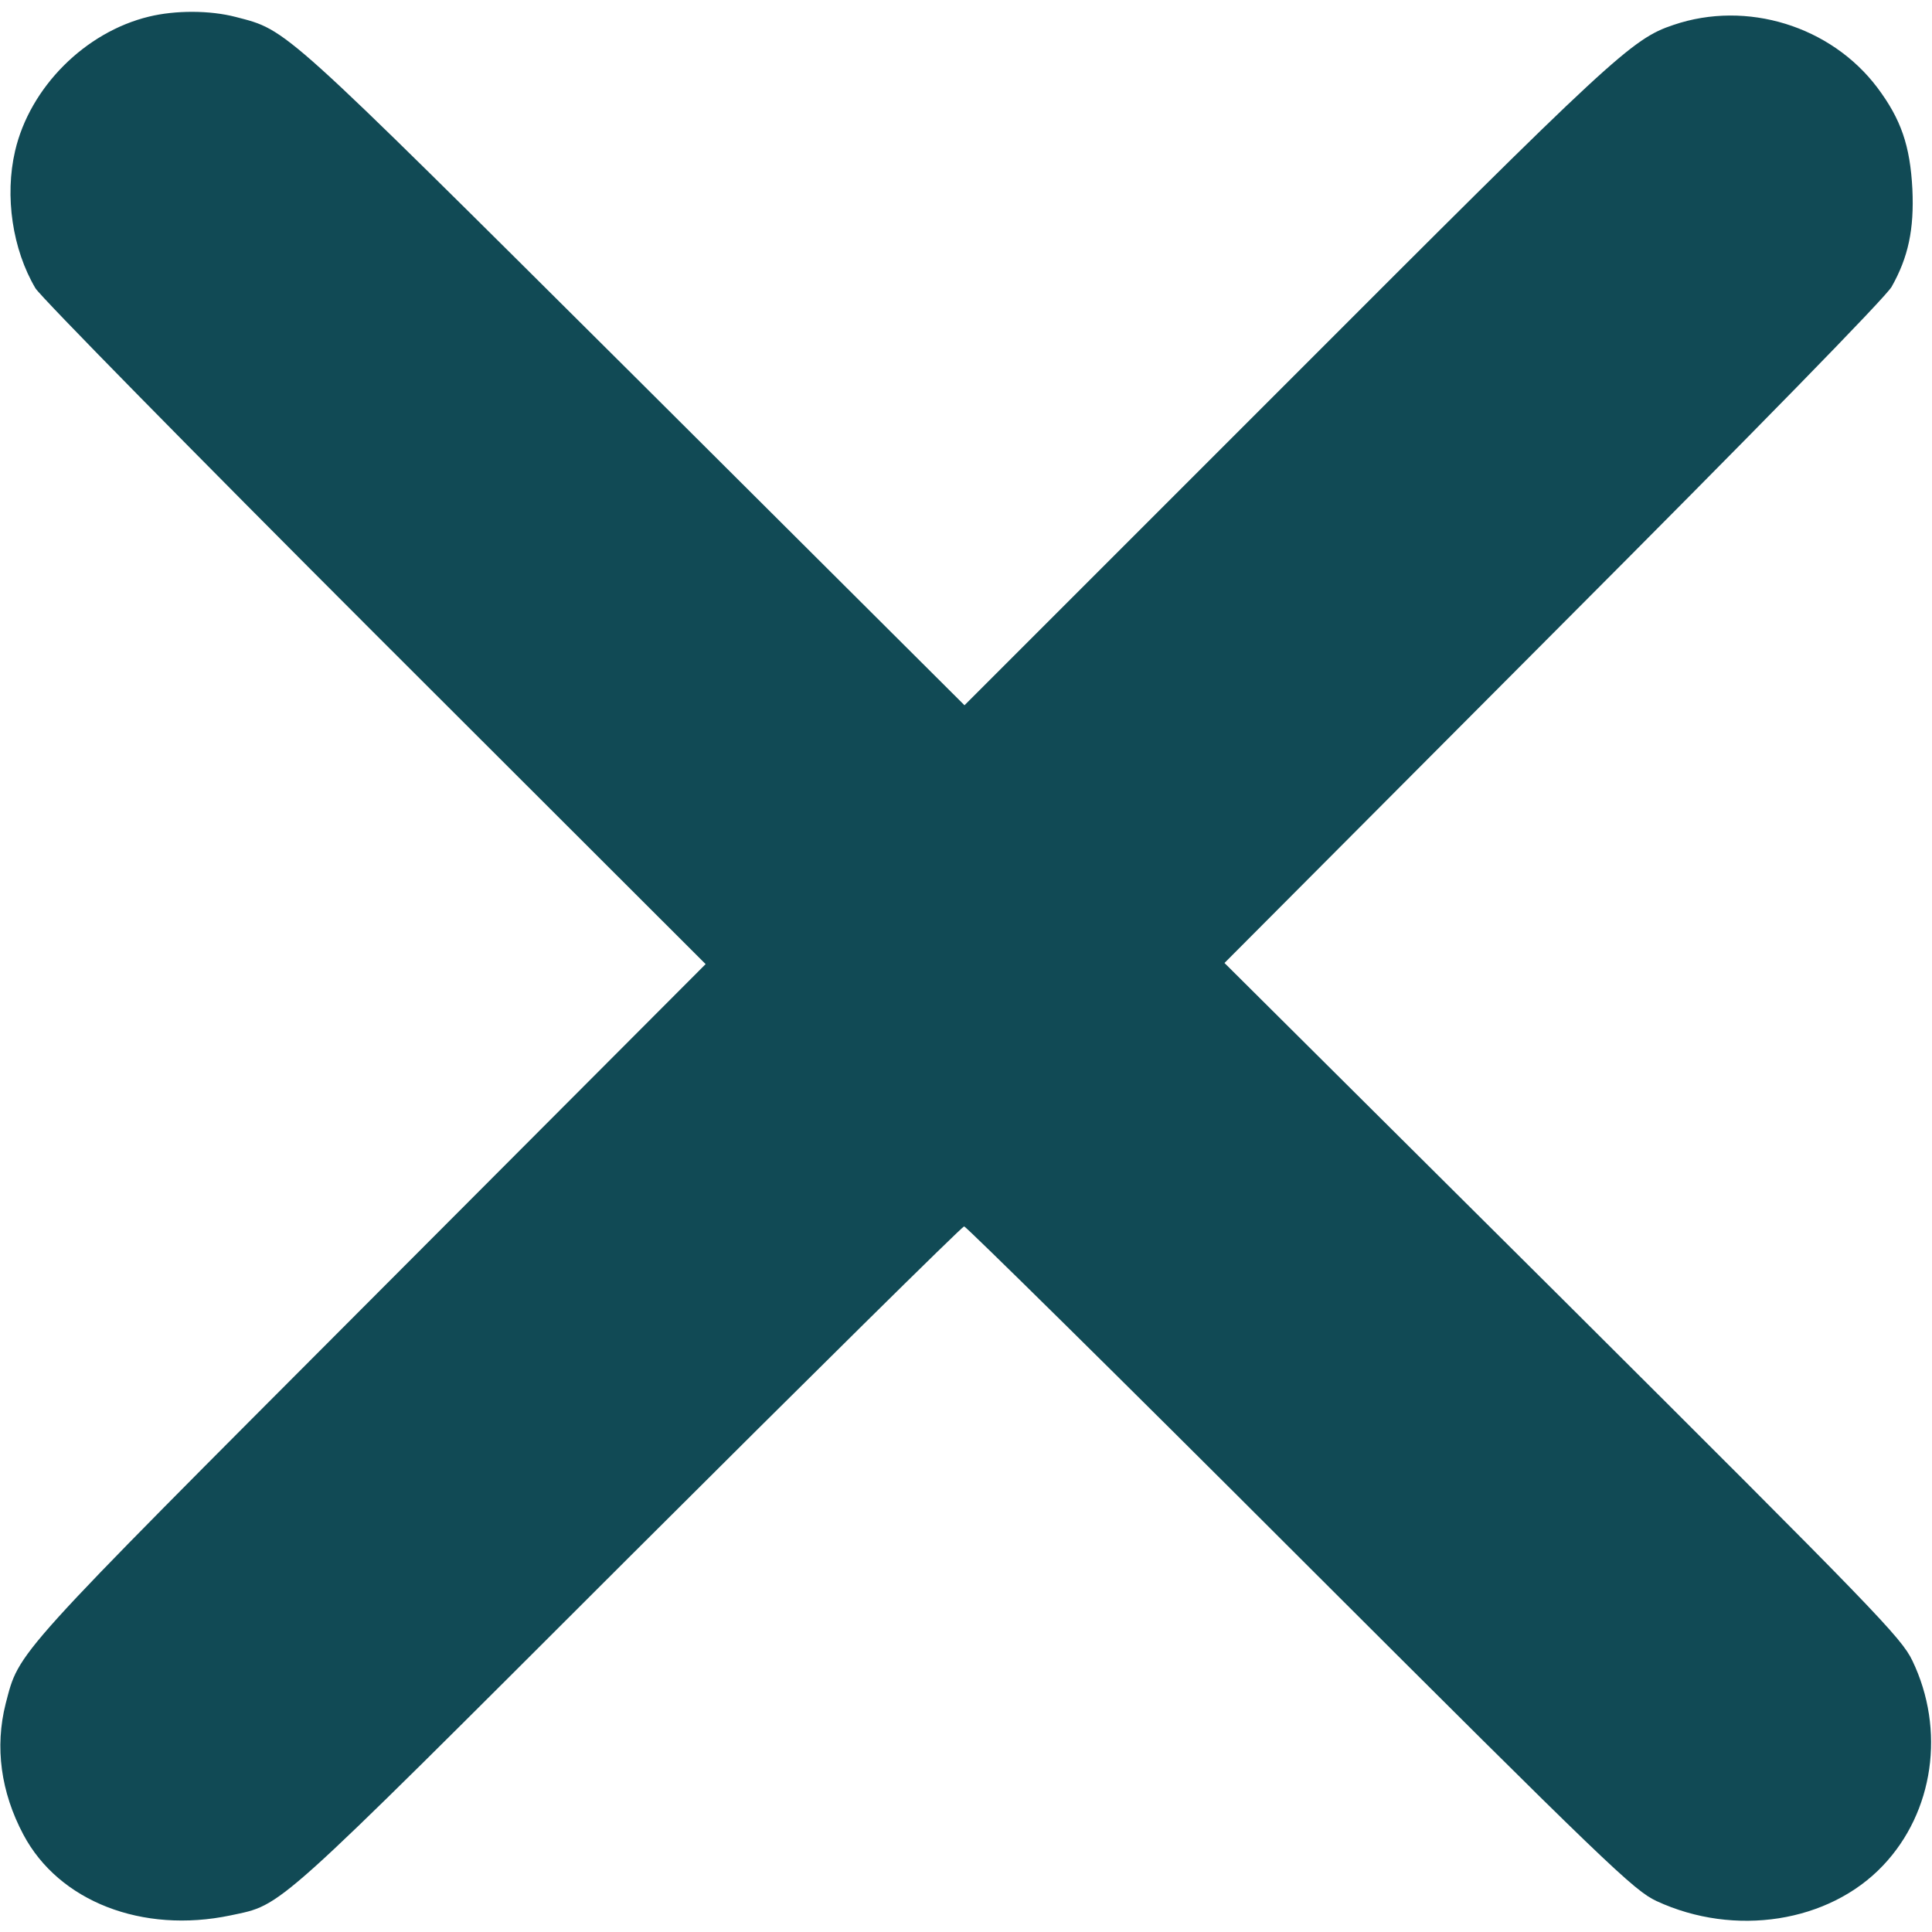
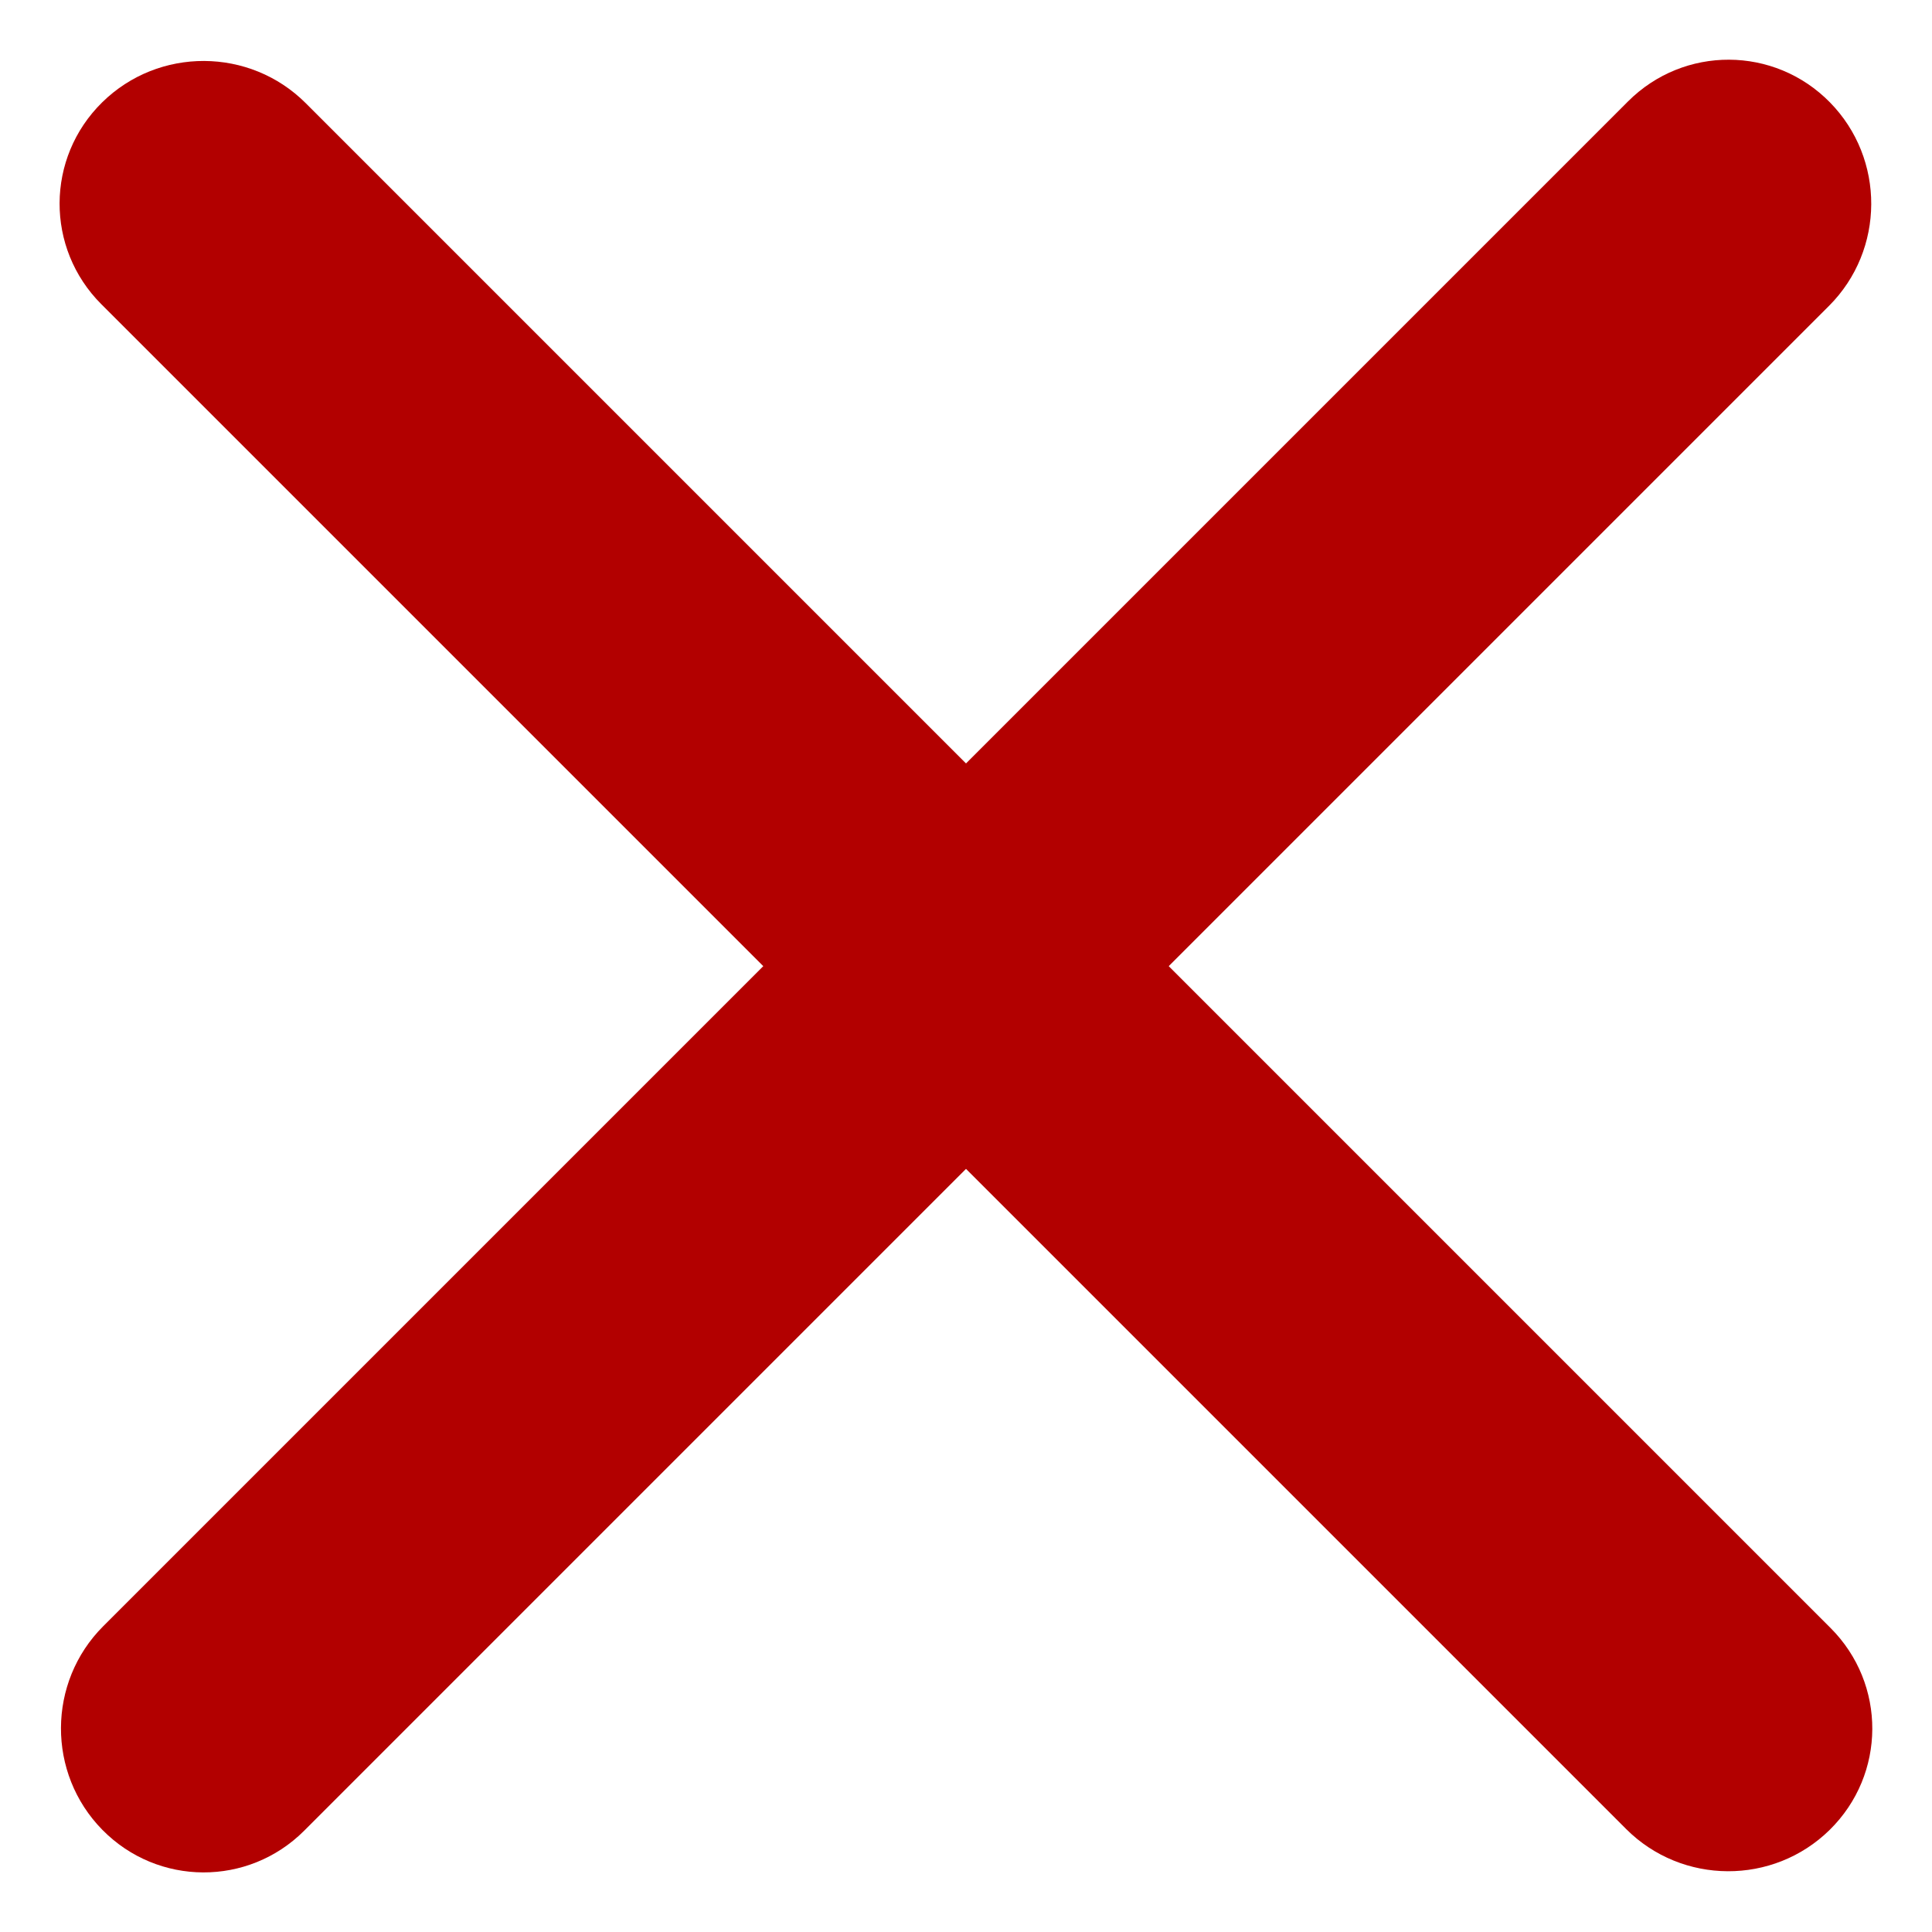
- <svg xmlns="http://www.w3.org/2000/svg" version="1.0" width="512pt" height="512pt" viewBox="0 0 512 512" preserveAspectRatio="xMidYMid meet">
-   <g transform="translate(0,512) scale(0.1,-0.1)" fill="#114a55" stroke="none">
-     <path d="M395 5076 c-170 -41 -316 -188 -355 -356 -28 -120 -7 -261 54 -364 14 -23 419 -435 900 -916 l876 -875 -888 -890 c-956 -958 -930 -929 -967 -1070 -29 -115 -13 -234 47 -347 94 -177 315 -263 549 -214 140 30 103 -3 1054 947 484 483 885 879 890 879 5 0 406 -395 890 -879 816 -815 885 -881 945 -909 207 -96 457 -57 600 94 135 142 166 360 78 543 -29 61 -99 133 -927 958 l-896 891 871 874 c543 544 881 890 897 918 44 78 60 152 55 259 -6 115 -30 185 -93 269 -123 163 -346 232 -540 166 -111 -37 -161 -84 -1029 -953 l-850 -850 -875 872 c-941 936 -918 916 -1056 952 -69 18 -160 18 -230 1z" />
-   </g>
+ <svg xmlns="http://www.w3.org/2000/svg" width="15" height="15" viewBox="0 0 15 15" fill="none">
+   <rect width="18.968" height="2.226" rx="1.113" transform="matrix(-0.707107 -0.707107 0.713085 -0.701078 13.4121 14.9873)" fill="#B20000" />
+   <rect width="18.968" height="2.226" rx="1.113" transform="matrix(-0.707107 0.707107 -0.701078 -0.713085 14.9873 1.58789)" fill="#B20000" />
</svg>
